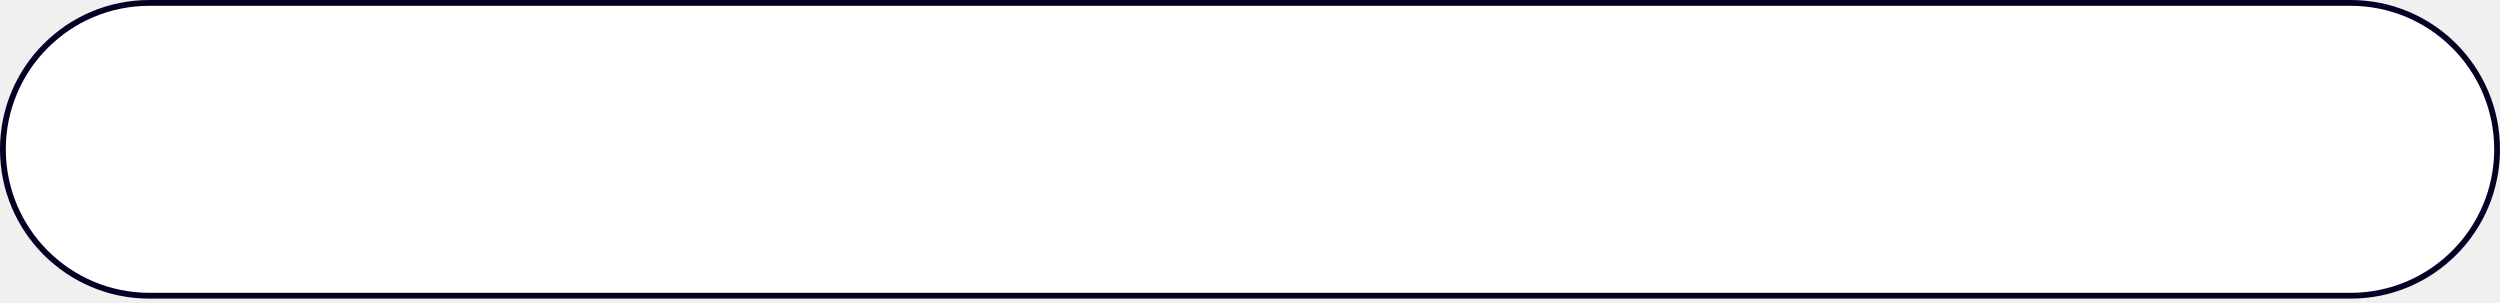
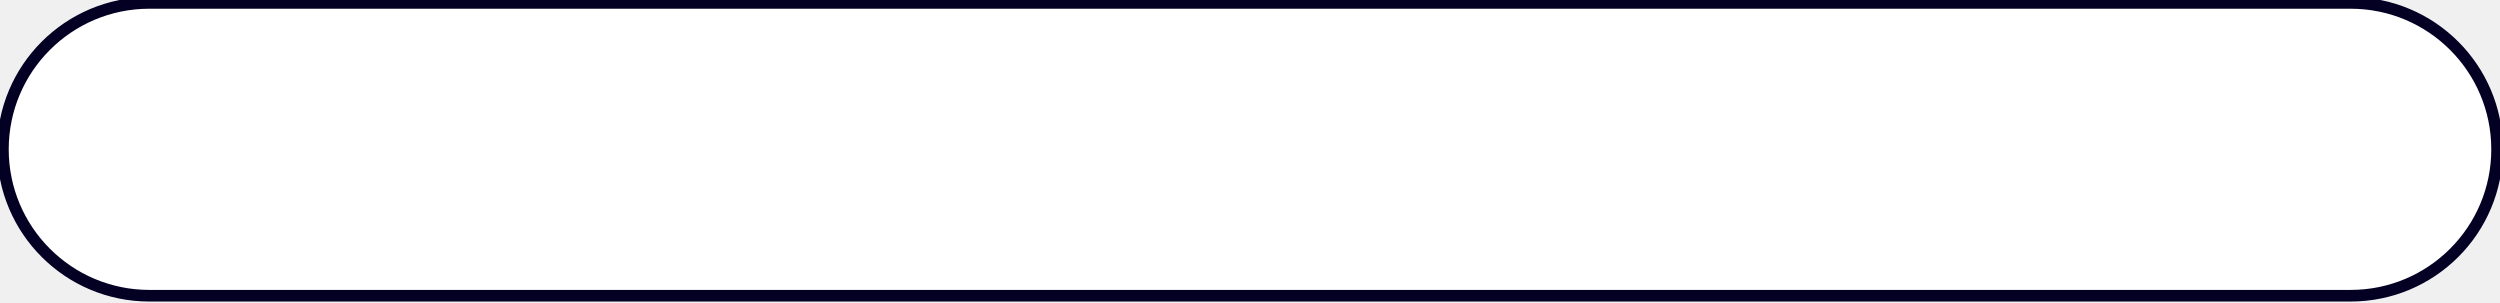
<svg xmlns="http://www.w3.org/2000/svg" width="215" height="26" viewBox="0 0 215 26" fill="none">
-   <path d="M202.154 0.25H12.846C5.889 0.25 0.25 5.887 0.25 12.841C0.25 19.795 5.889 25.432 12.846 25.432H202.154C209.111 25.432 214.75 19.795 214.75 12.841C214.75 5.887 209.111 0.25 202.154 0.25Z" fill="white" stroke="#030024" stroke-width="0.5" stroke-miterlimit="10" />
+   <path d="M202.154 0.25H12.846C5.889 0.25 0.25 5.887 0.25 12.841C0.25 19.795 5.889 25.432 12.846 25.432H202.154C209.111 25.432 214.75 19.795 214.75 12.841C214.75 5.887 209.111 0.25 202.154 0.25Z" fill="white" stroke="#030024" strokeWidth="0.5" strokeMiterlimit="10" />
</svg>
